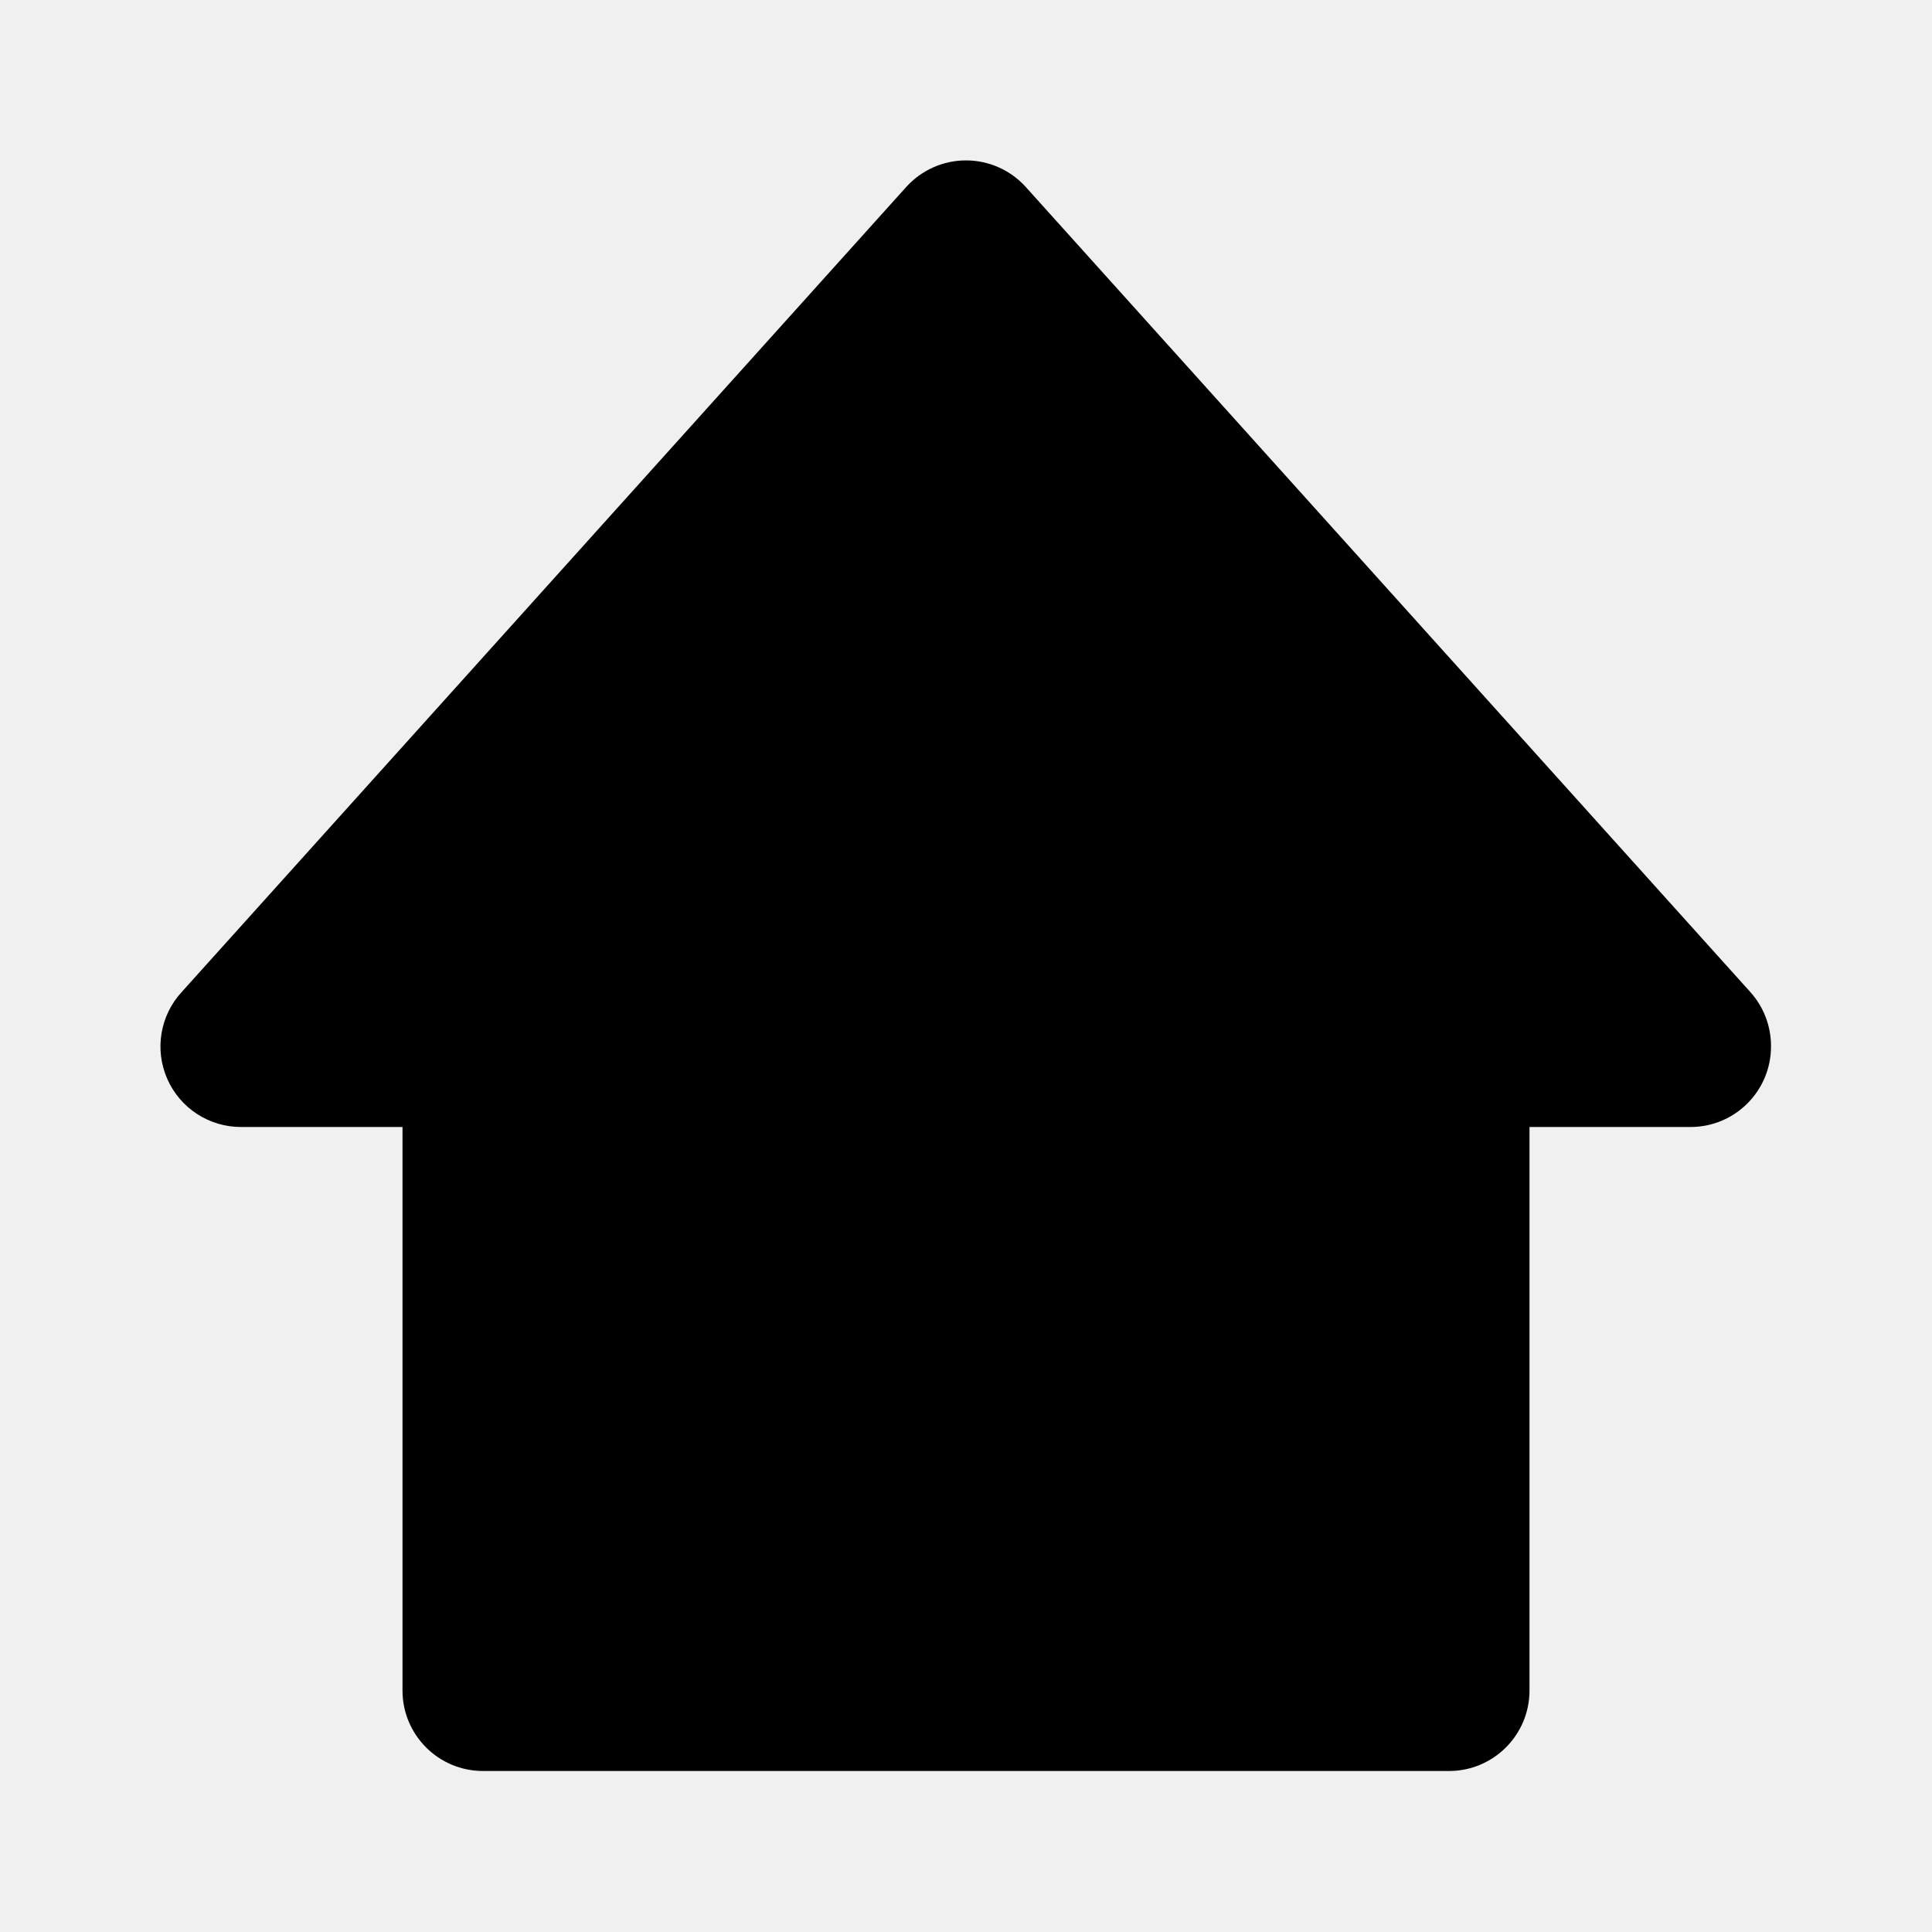
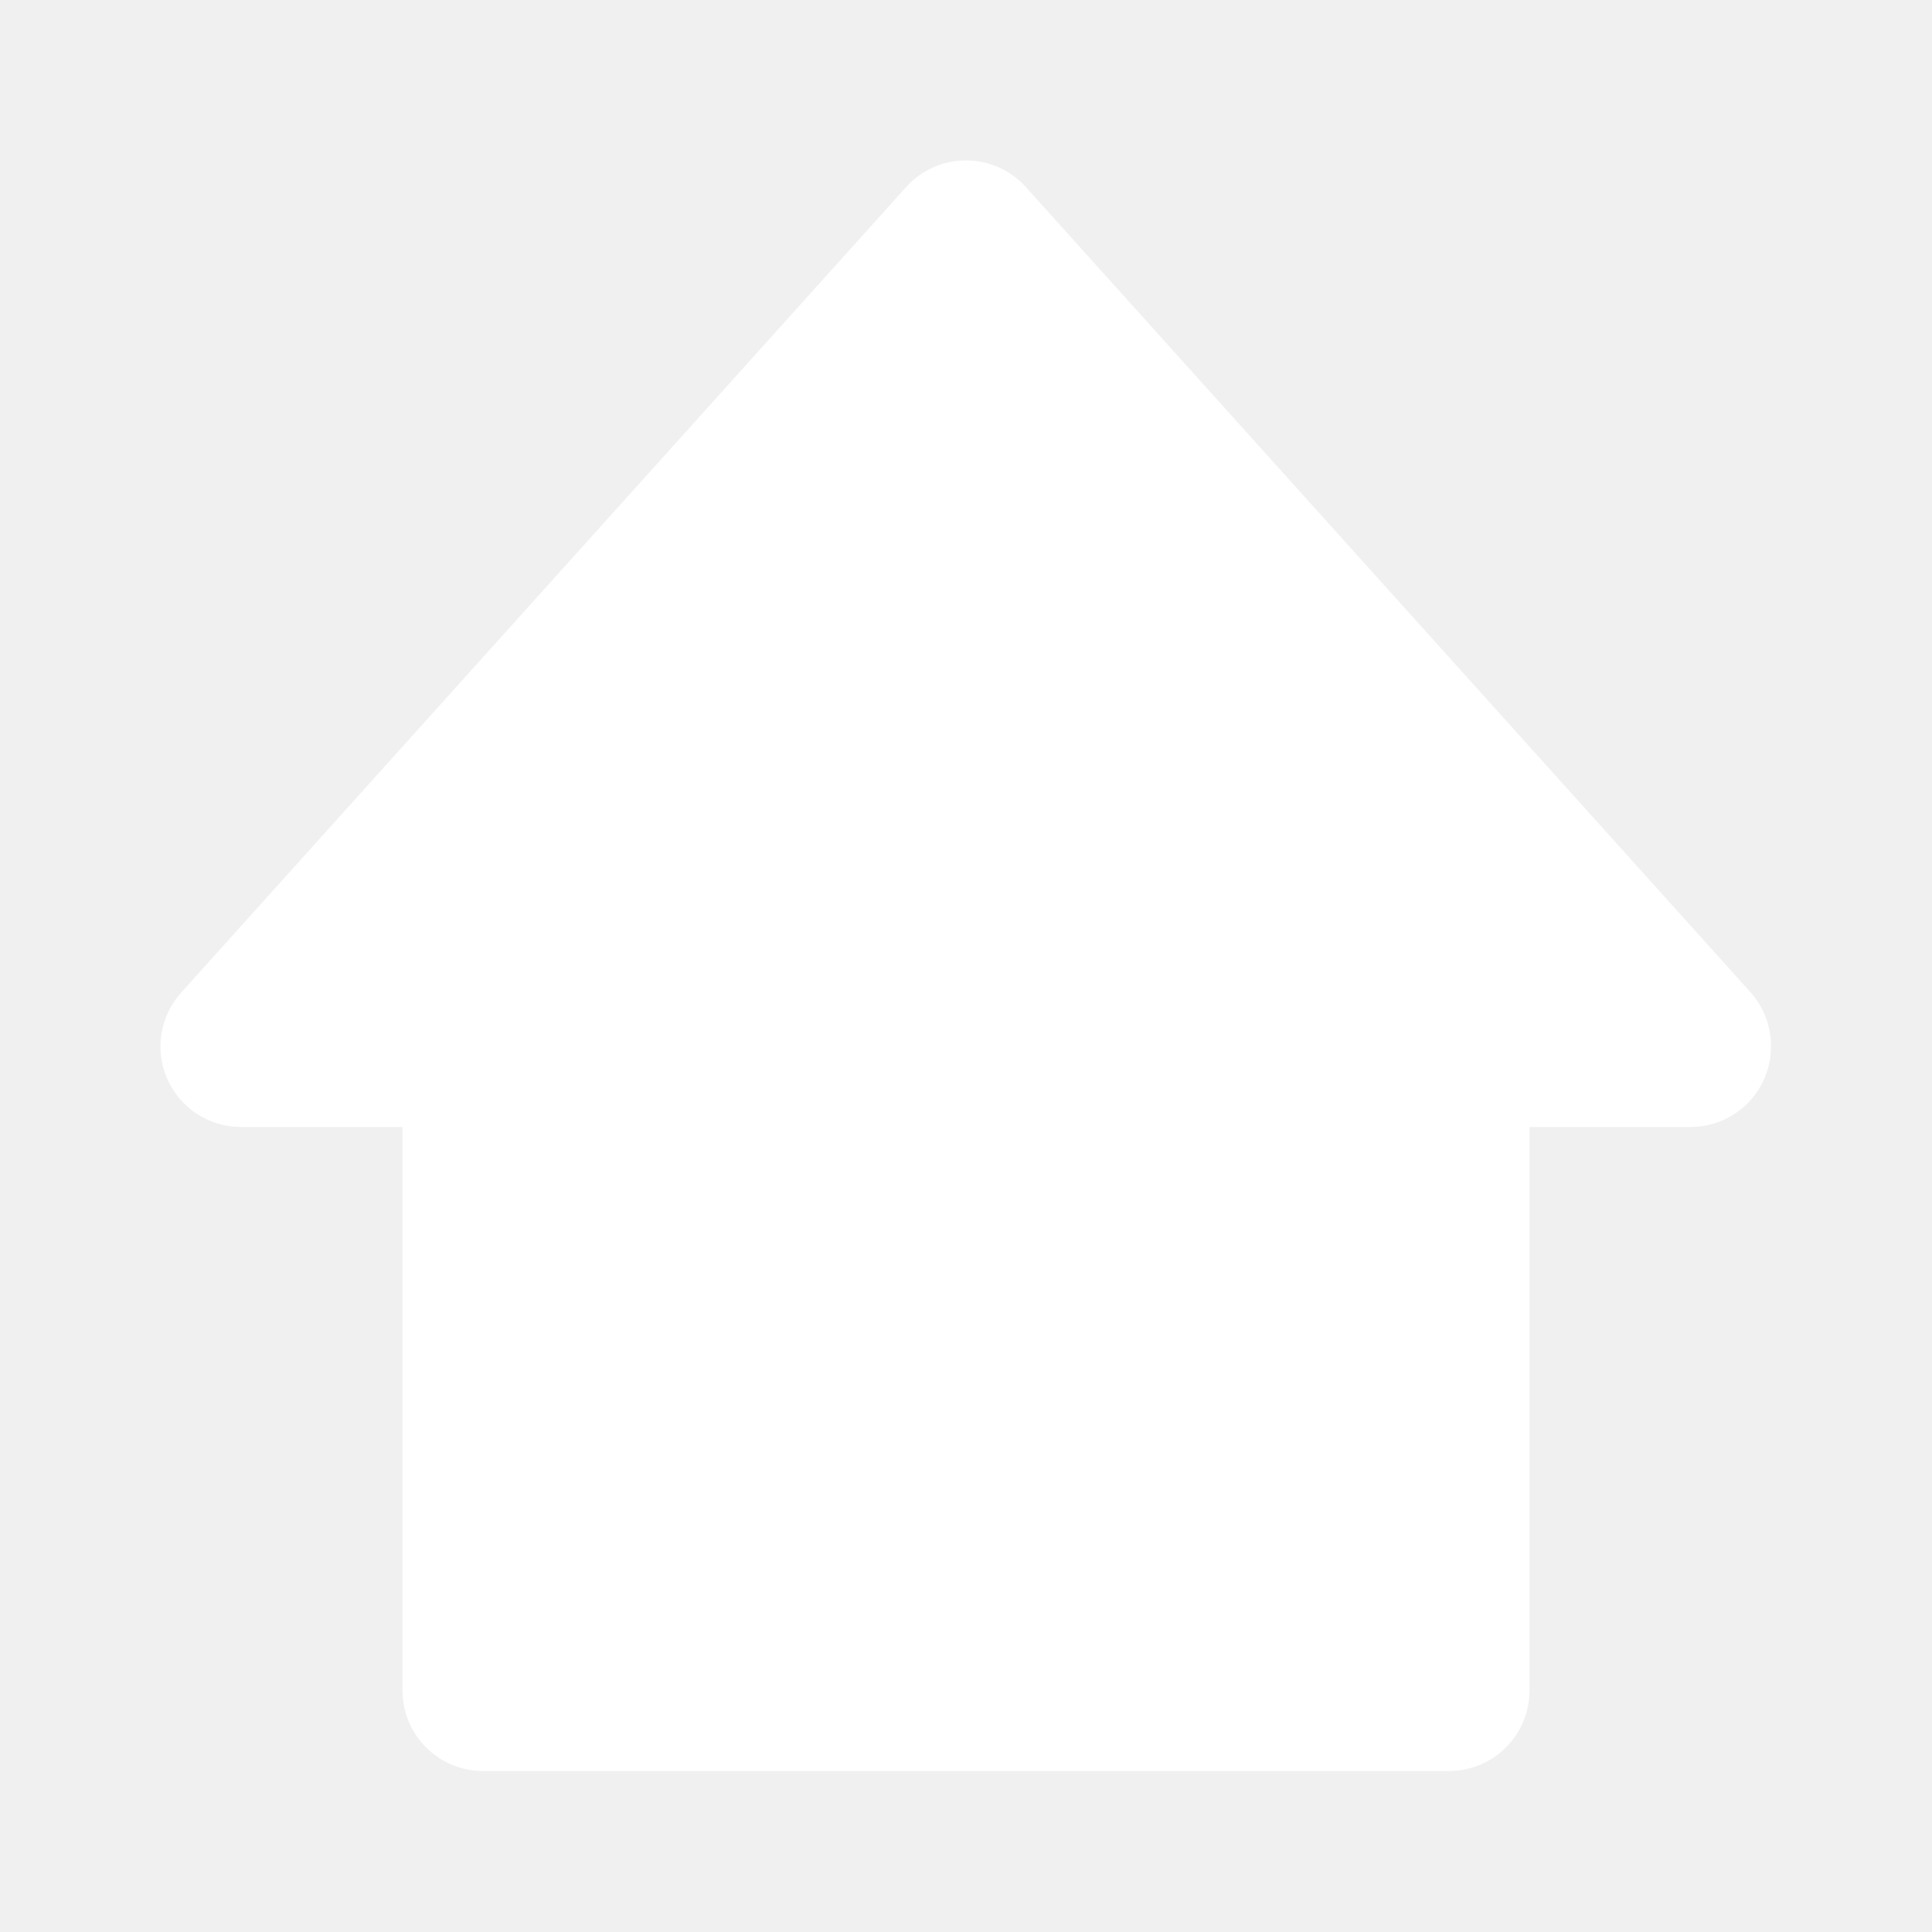
- <svg xmlns="http://www.w3.org/2000/svg" width="24" height="24" viewBox="0 0 24 24" fill="currentColor">
+ <svg xmlns="http://www.w3.org/2000/svg" width="24" height="24" viewBox="0 0 24 24" fill="white">
  <path d="M12.74 2.32a1 1 0 0 0-1.48 0l-9 10A1 1 0 0 0 3 14h2v7a1 1 0 0 0 1 1h12a1 1 0 0 0 1-1v-7h2a1 1 0 0 0 1-1 1 1 0 0 0-.26-.68z" />
</svg>
